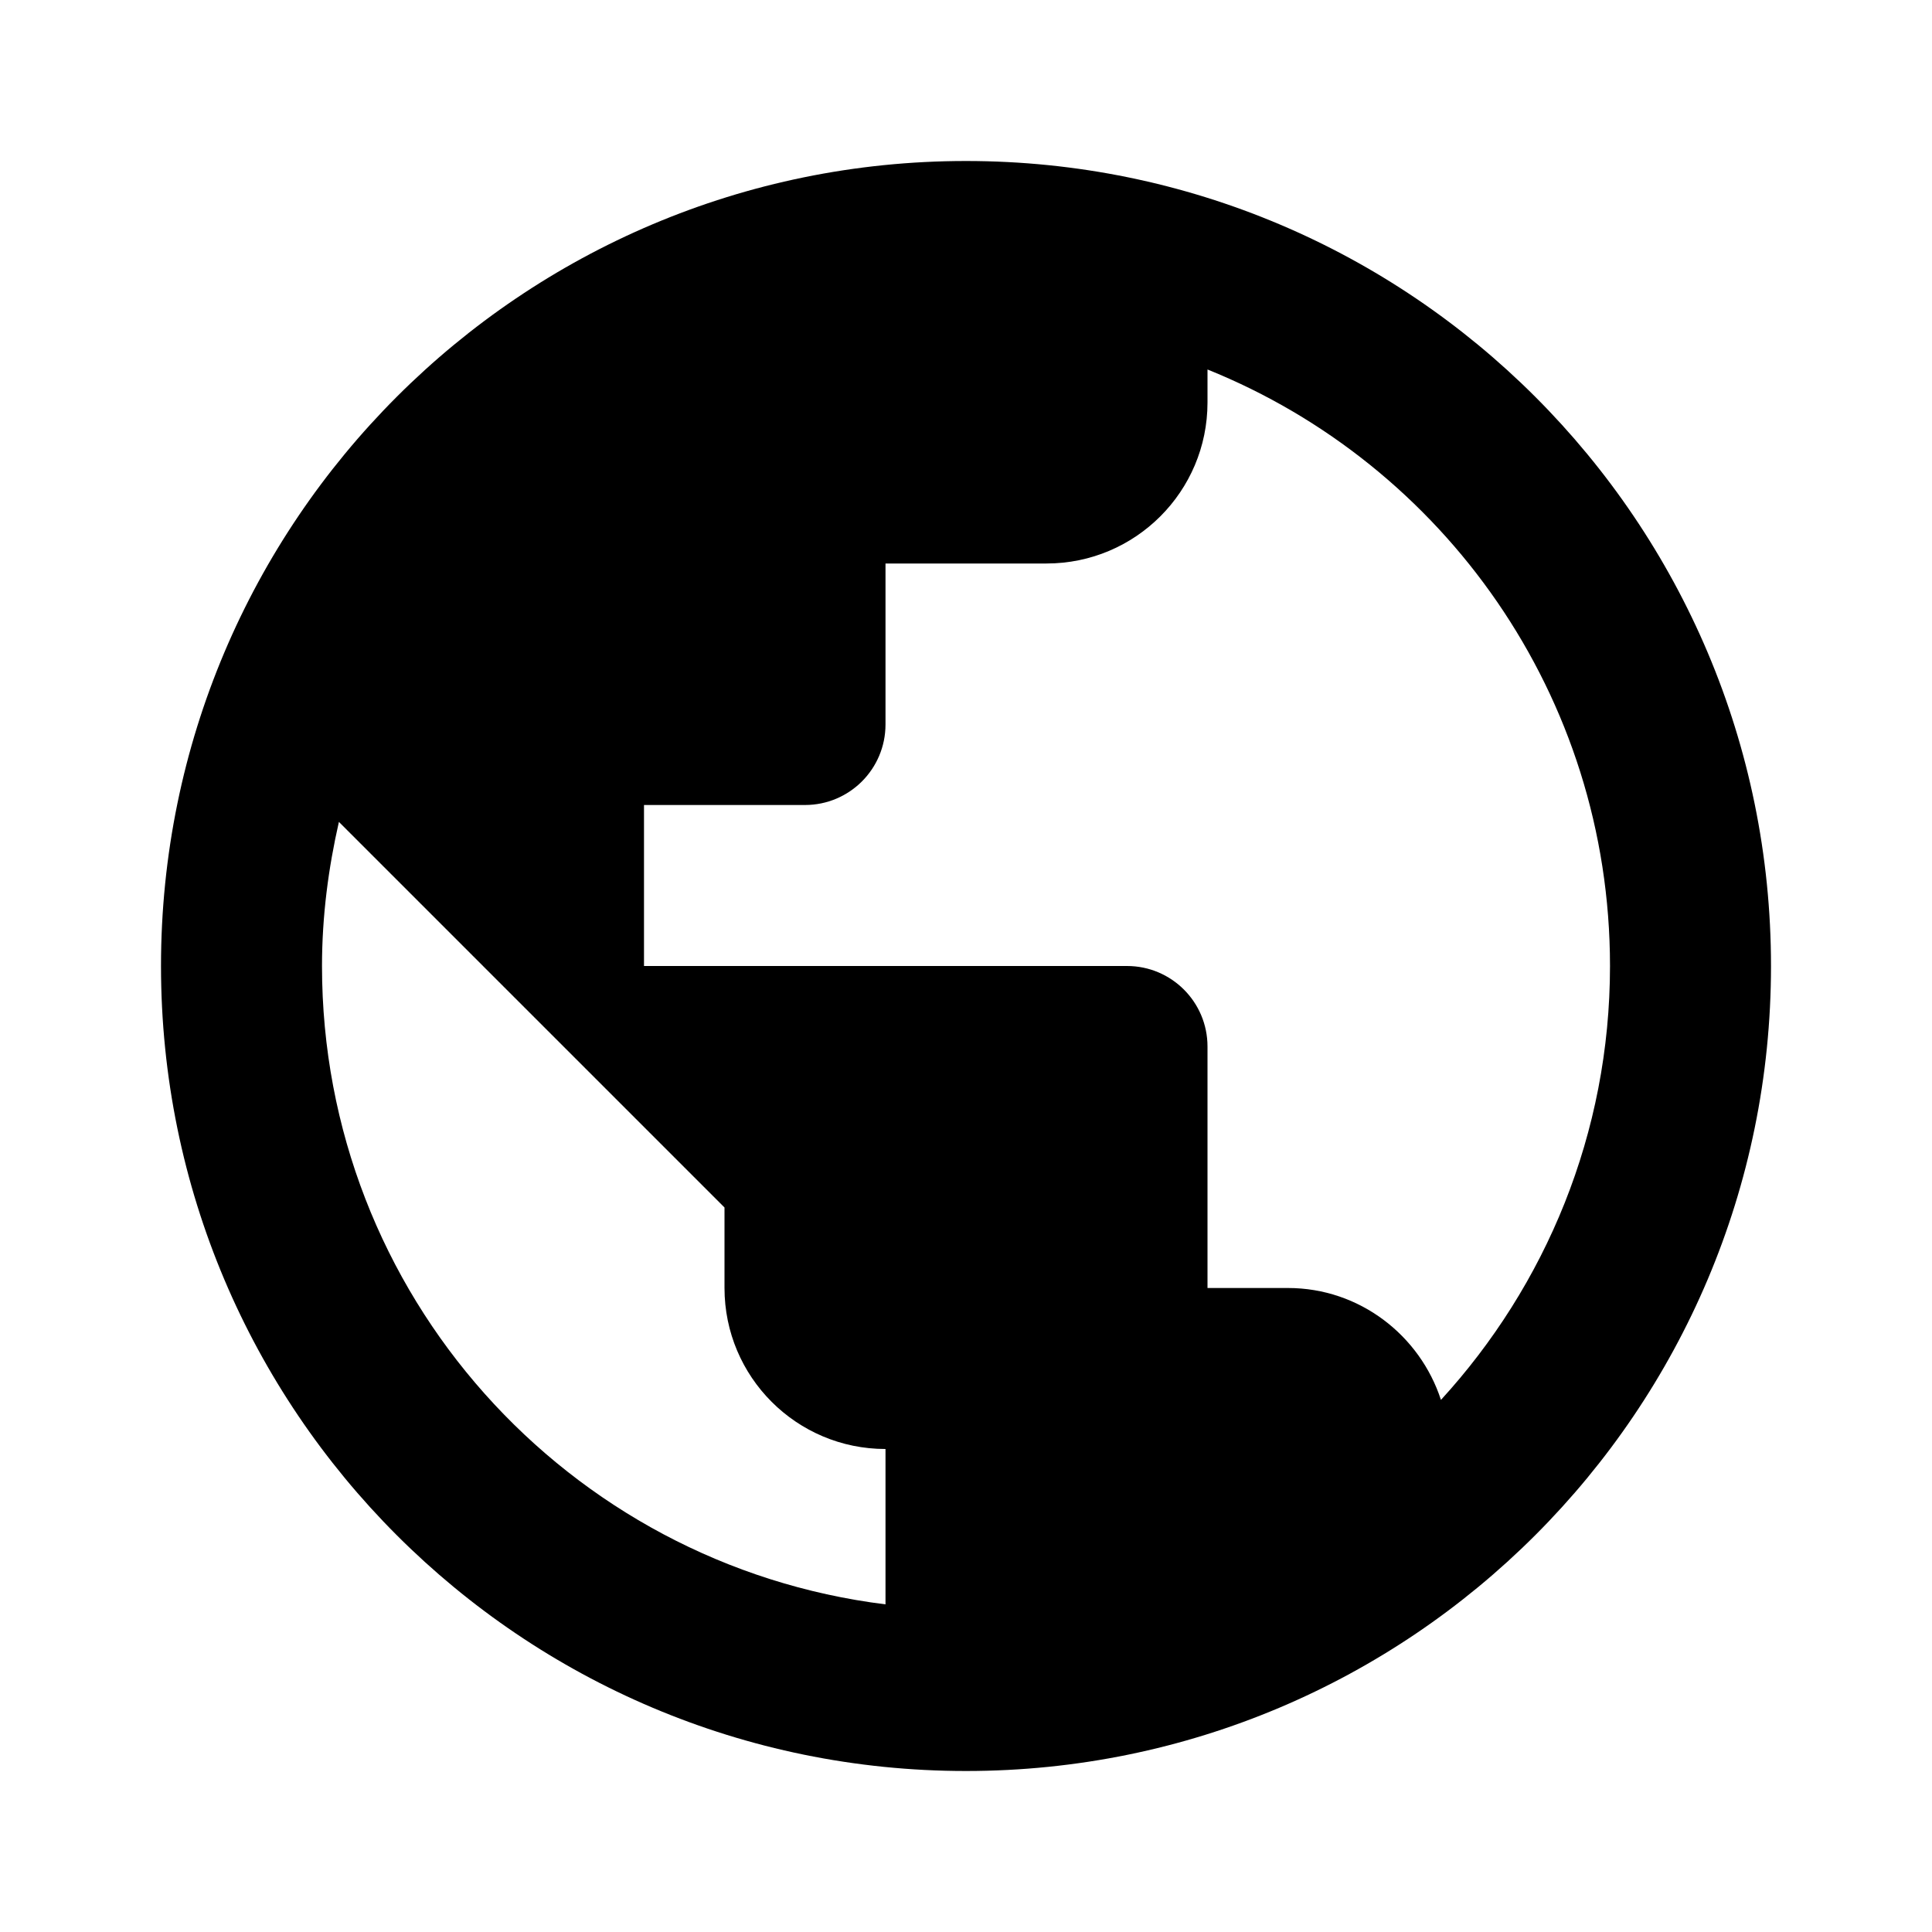
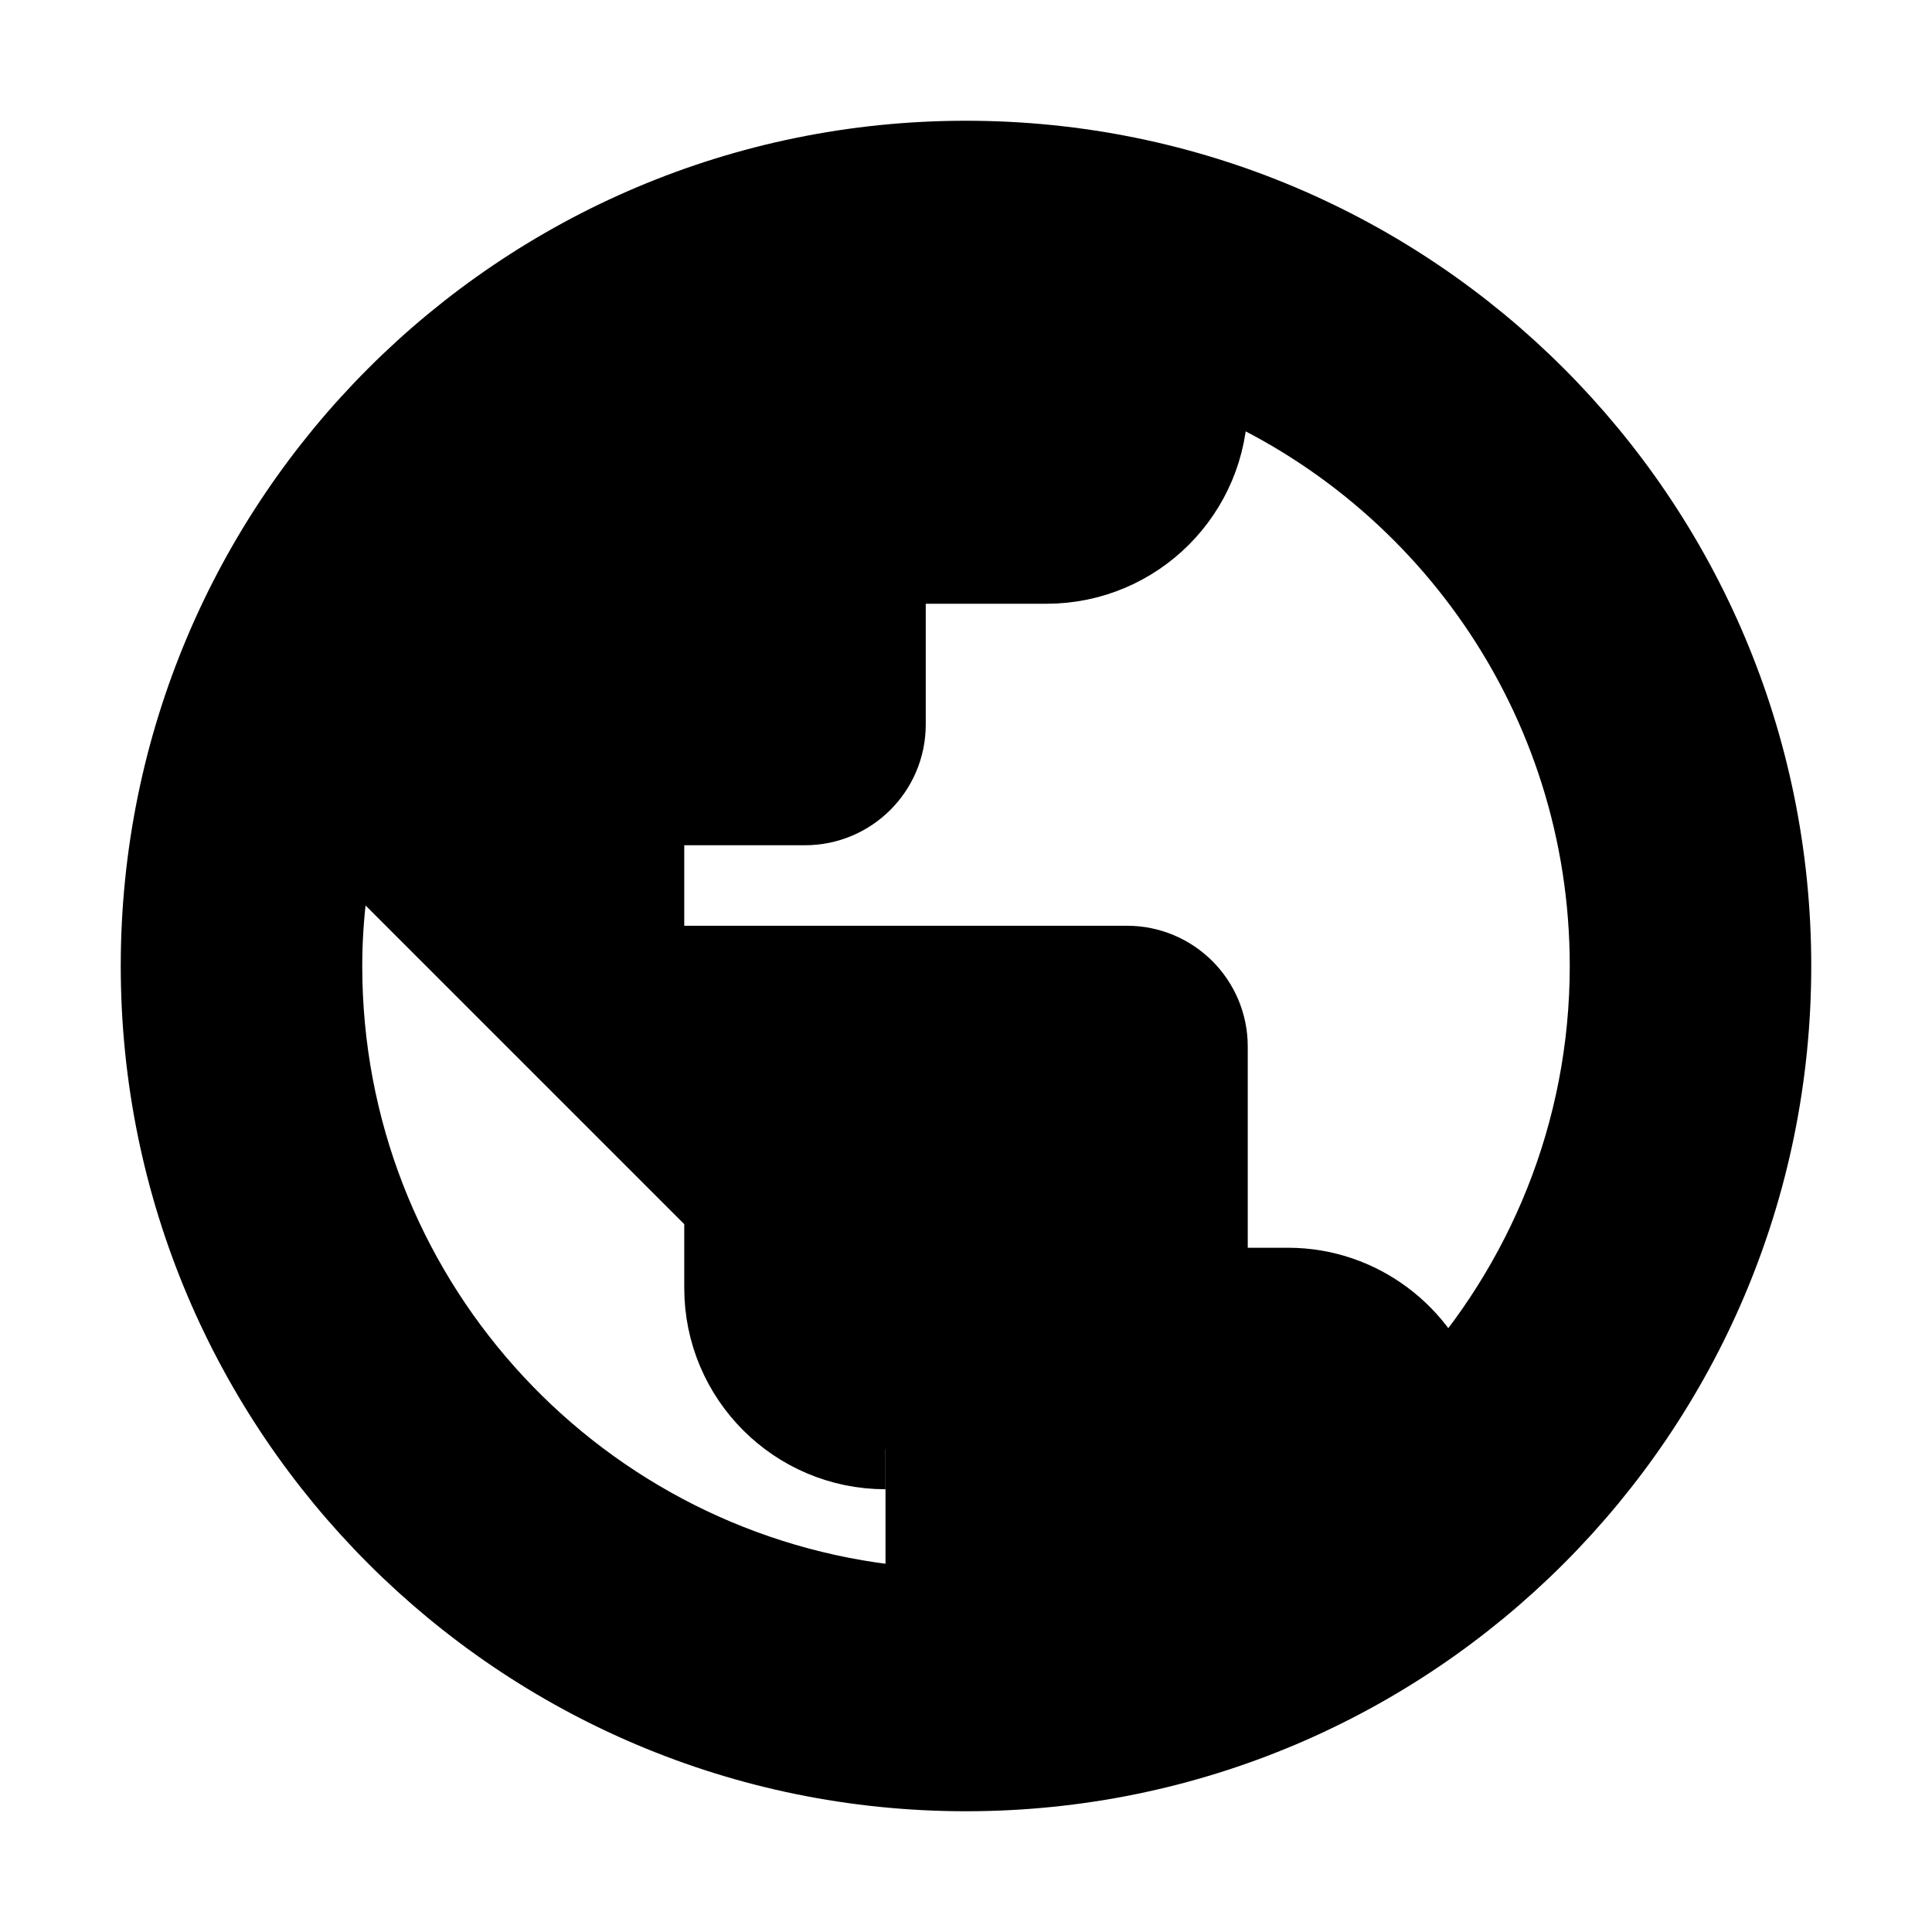
<svg xmlns="http://www.w3.org/2000/svg" version="1.1" width="24" height="24" viewBox="0 0 24 24">
-   <path d="M17.9,17.39C17.64,16.59 16.89,16 16,16H15V13A1,1 0 0,0 14,12H8V10H10A1,1 0 0,0 11,9V7H13A2,2 0 0,0 15,5V4.59C17.93,5.77 20,8.64 20,12C20,14.08 19.2,15.97 17.9,17.39M11,19.93C7.05,19.44 4,16.08 4,12C4,11.38 4.08,10.78 4.21,10.21L9,15V16A2,2 0 0,0 11,18M12,2A10,10 0 0,0 2,12A10,10 0 0,0 12,22A10,10 0 0,0 22,12A10,10 0 0,0 12,2Z" />
+   <path style="stroke:rgb(0,0,0)" d="M17.9,17.39C17.64,16.59 16.89,16 16,16H15V13A1,1 0 0,0 14,12H8V10H10A1,1 0 0,0 11,9V7H13A2,2 0 0,0 15,5V4.59C17.93,5.77 20,8.64 20,12C20,14.08 19.2,15.97 17.9,17.39M11,19.93C7.05,19.44 4,16.08 4,12C4,11.38 4.08,10.78 4.21,10.21L9,15V16A2,2 0 0,0 11,18M12,2A10,10 0 0,0 2,12A10,10 0 0,0 12,22A10,10 0 0,0 22,12A10,10 0 0,0 12,2Z" />
</svg>
